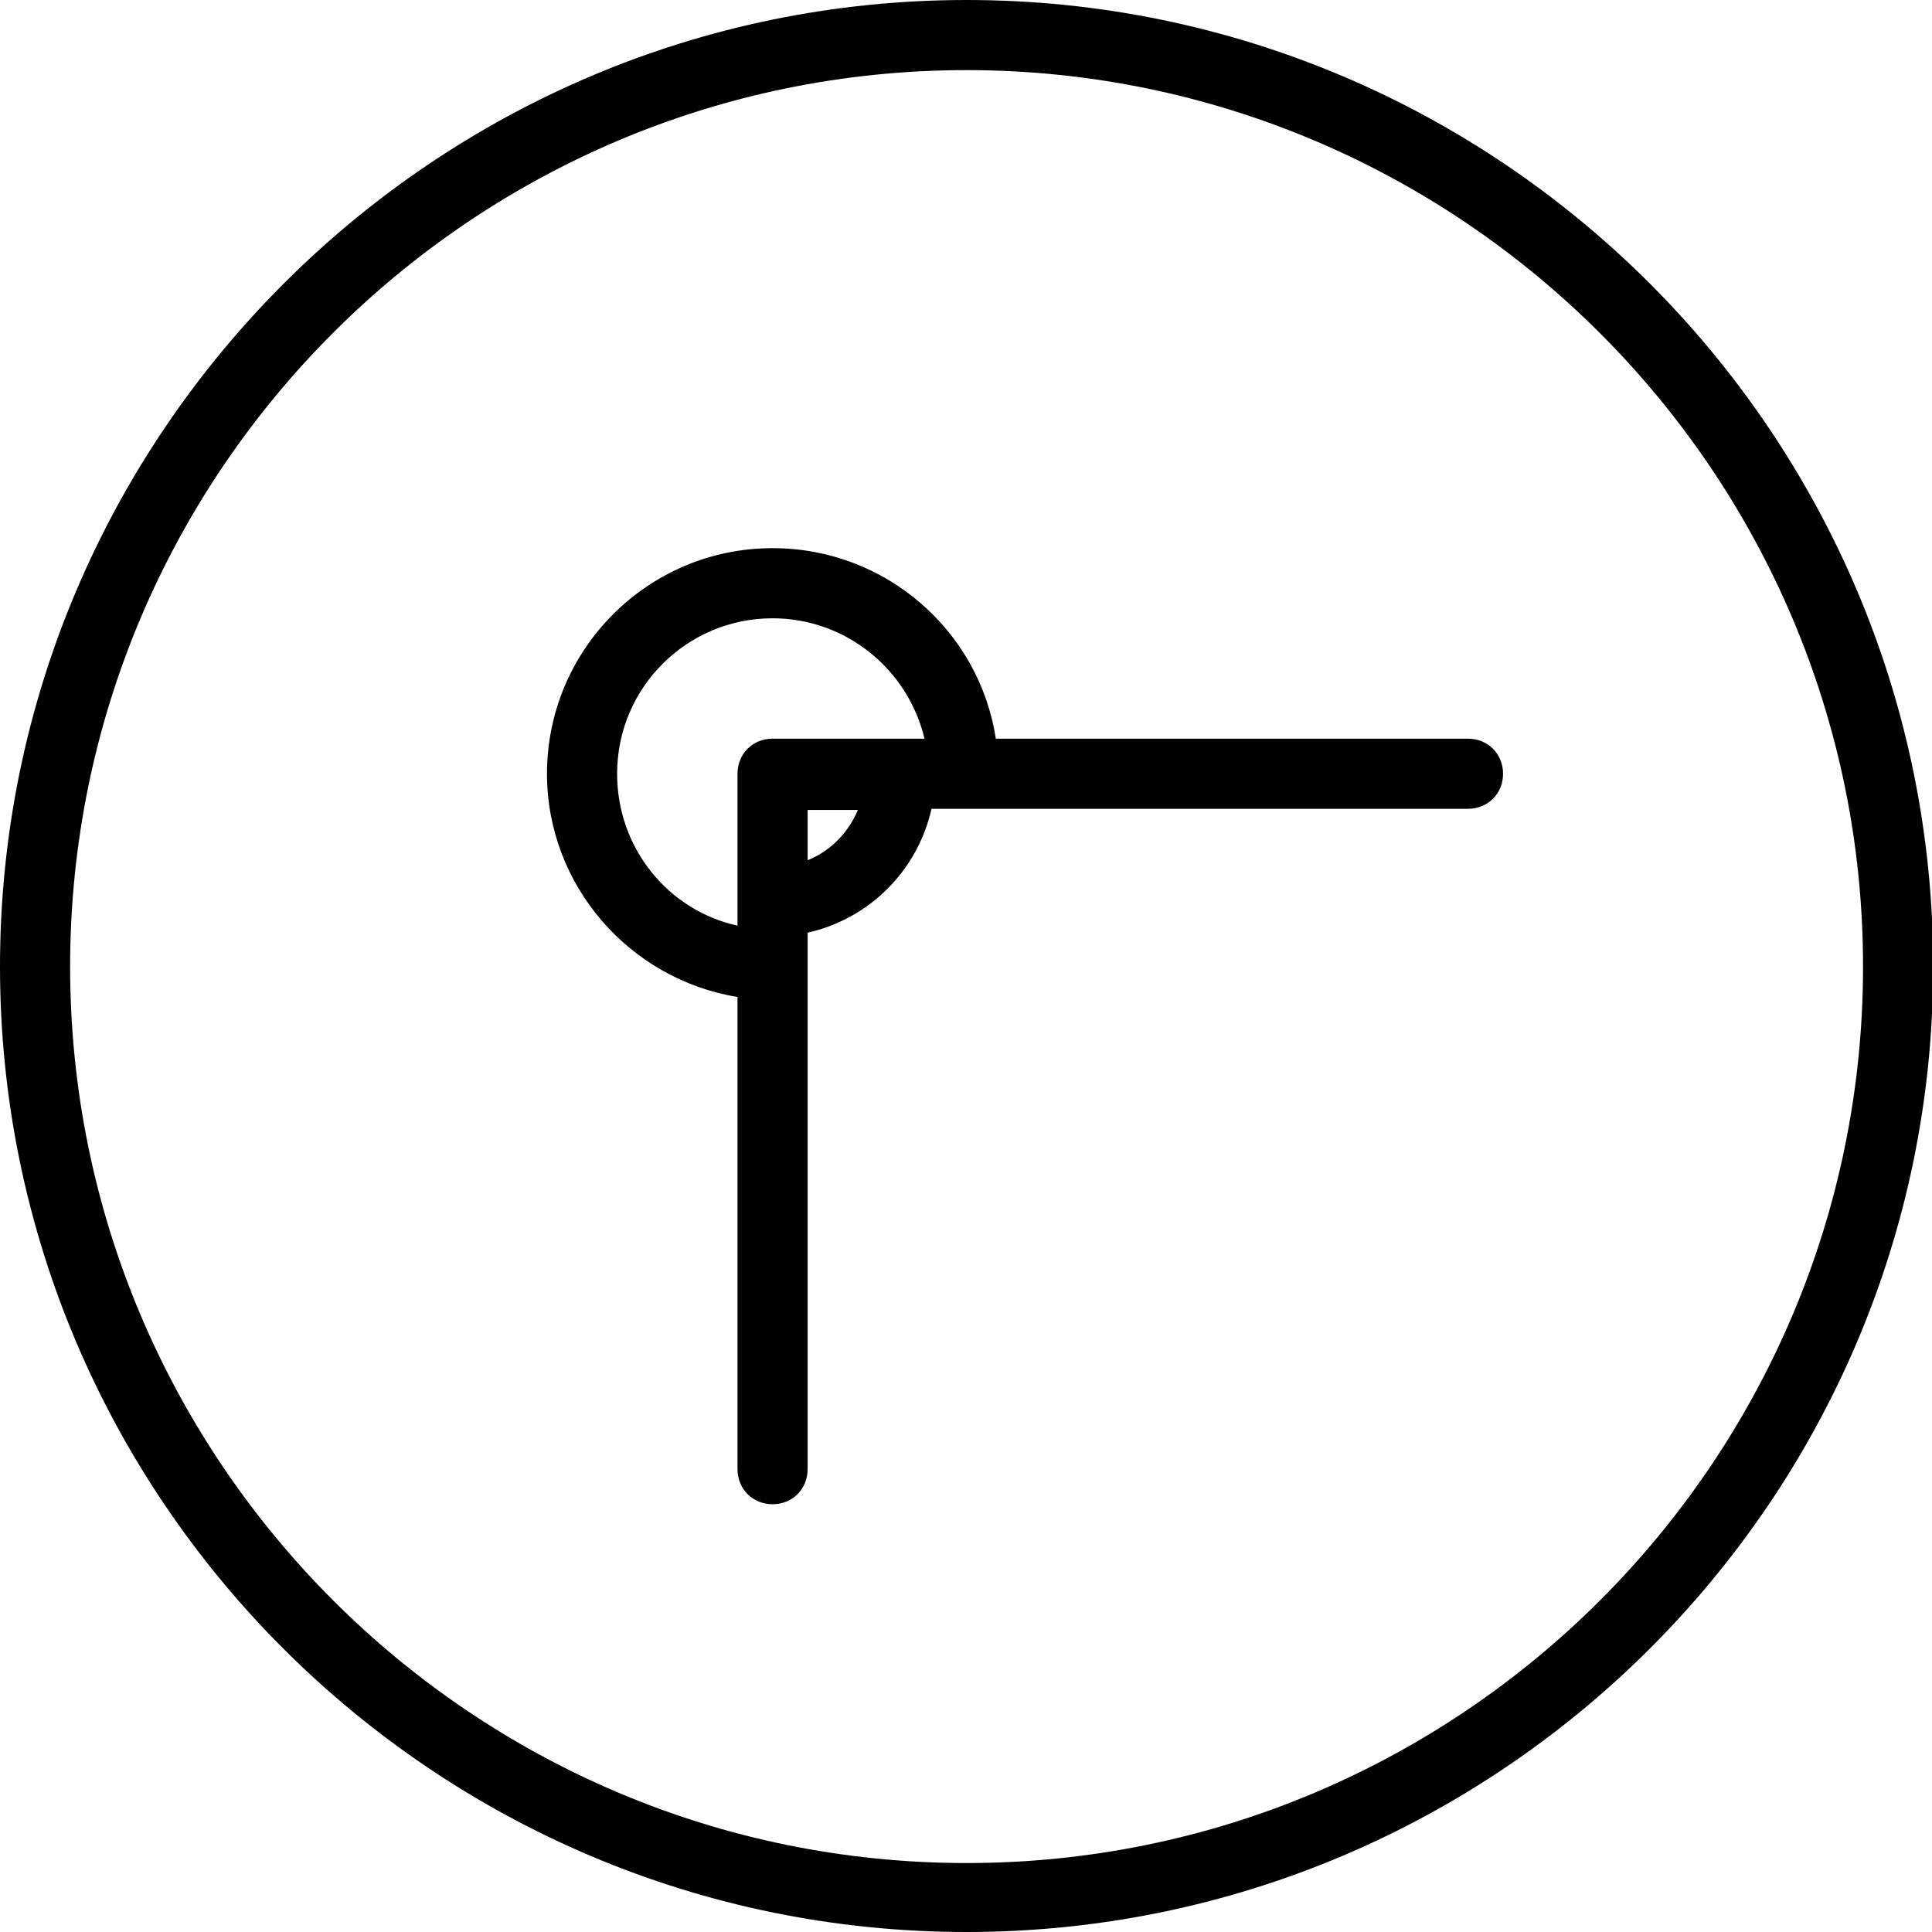
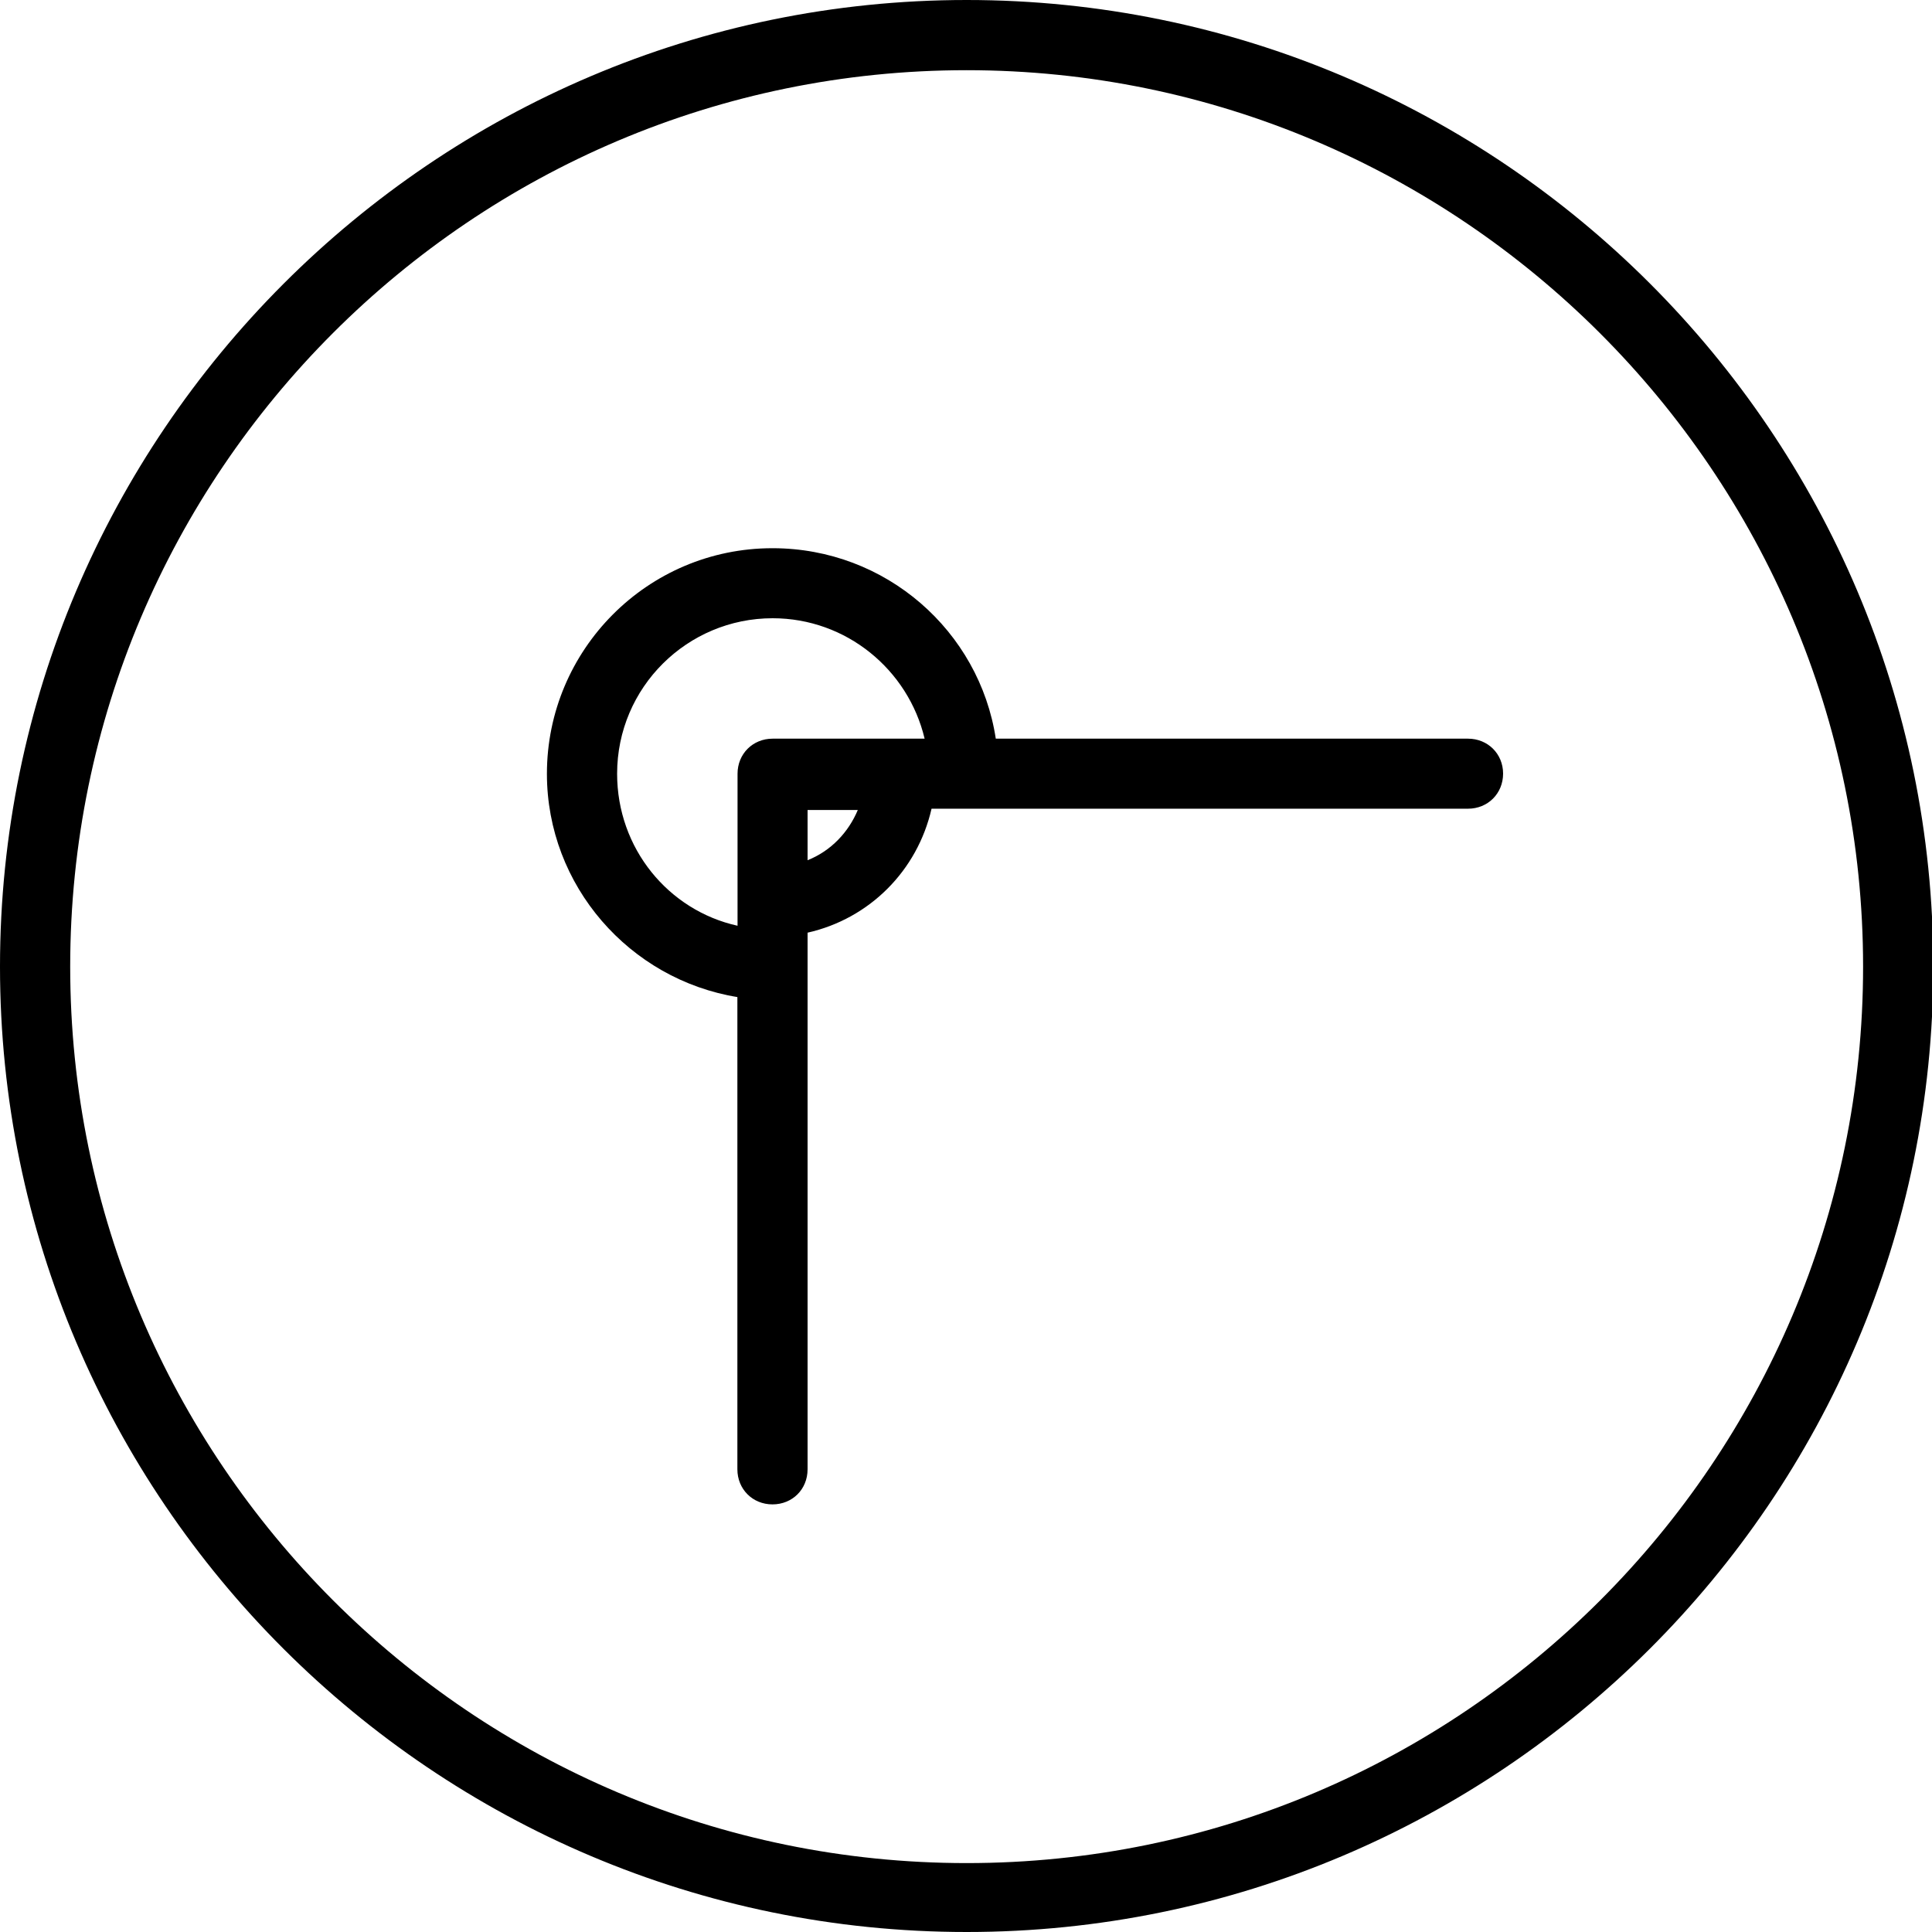
- <svg xmlns="http://www.w3.org/2000/svg" class="icon" viewBox="0 0 165.3 165.3" enable-background="new 0 0 165.3 165.3" xml:space="preserve">
-   <g class="icon-outer">
-     <path d="M82.7,165.3C37.1,165.3,0,128.2,0,82.7S37.1,0,82.7,0s82.7,37.1,82.7,82.7S128.2,165.3,82.7,165.3z M82.7,6    C40.4,6,6,40.4,6,82.7s34.4,76.7,76.7,76.7s76.7-34.4,76.7-76.7S124.9,6,82.7,6z" />
+ <svg xmlns="http://www.w3.org/2000/svg" version="1.1" id="Layer_1" x="0px" y="0px" width="1200px" height="1200px" viewBox="0 0 1200 1200" enable-background="new 0 0 1200 1200" xml:space="preserve">
+   <g>
+     <path d="M600.4,1200C269.3,1200,0,930.7,0,600.4S269.3,0,600.4,0s600.4,269.3,600.4,600.4S930.7,1200,600.4,1200z M600.4,43.6   c-307.1,0-556.8,249.7-556.8,556.8s249.7,556.8,556.8,556.8s556.8-249.7,556.8-556.8S906.7,43.6,600.4,43.6z" />
  </g>
-   <g class="icon-inner">
-     <path d="M125.6,63.2H85.2c-1.4-9.2-9.4-16.3-19.1-16.3c-10.7,0-19.3,8.7-19.3,19.3c0,9.6,7.1,17.6,16.3,19.1v40.4c0,1.7,1.3,3,3,3    s3-1.3,3-3V79.8c5.3-1.2,9.4-5.3,10.6-10.6h45.9c1.7,0,3-1.3,3-3S127.3,63.2,125.6,63.2z M52.8,66.2c0-7.4,6-13.3,13.3-13.3    c6.3,0,11.6,4.4,13,10.3h-13c-1.7,0-3,1.3-3,3v13C57.2,77.9,52.8,72.6,52.8,66.2z M69.1,73.6v-4.3h4.3    C72.6,71.2,71.1,72.8,69.1,73.6z" />
+   <g>
+     <path d="M911.8,458.8H618.5c-10.2-66.8-68.2-118.3-138.7-118.3c-77.7,0-140.1,63.2-140.1,140.1c0,69.7,51.5,127.8,118.3,138.7   v293.3c0,12.3,9.4,21.8,21.8,21.8s21.8-9.4,21.8-21.8V579.3c38.5-8.7,68.2-38.5,77-77h333.2c12.3,0,21.8-9.4,21.8-21.8   C933.6,468.2,924.1,458.8,911.8,458.8z M383.3,480.6c0-53.7,43.6-96.6,96.6-96.6c45.7,0,84.2,31.9,94.4,74.8h-94.4   c-12.3,0-21.8,9.4-21.8,21.8V575C415.2,565.5,383.3,527,383.3,480.6z M501.6,534.3v-31.2h31.2C527,516.9,516.2,528.5,501.6,534.3z" />
  </g>
</svg>
